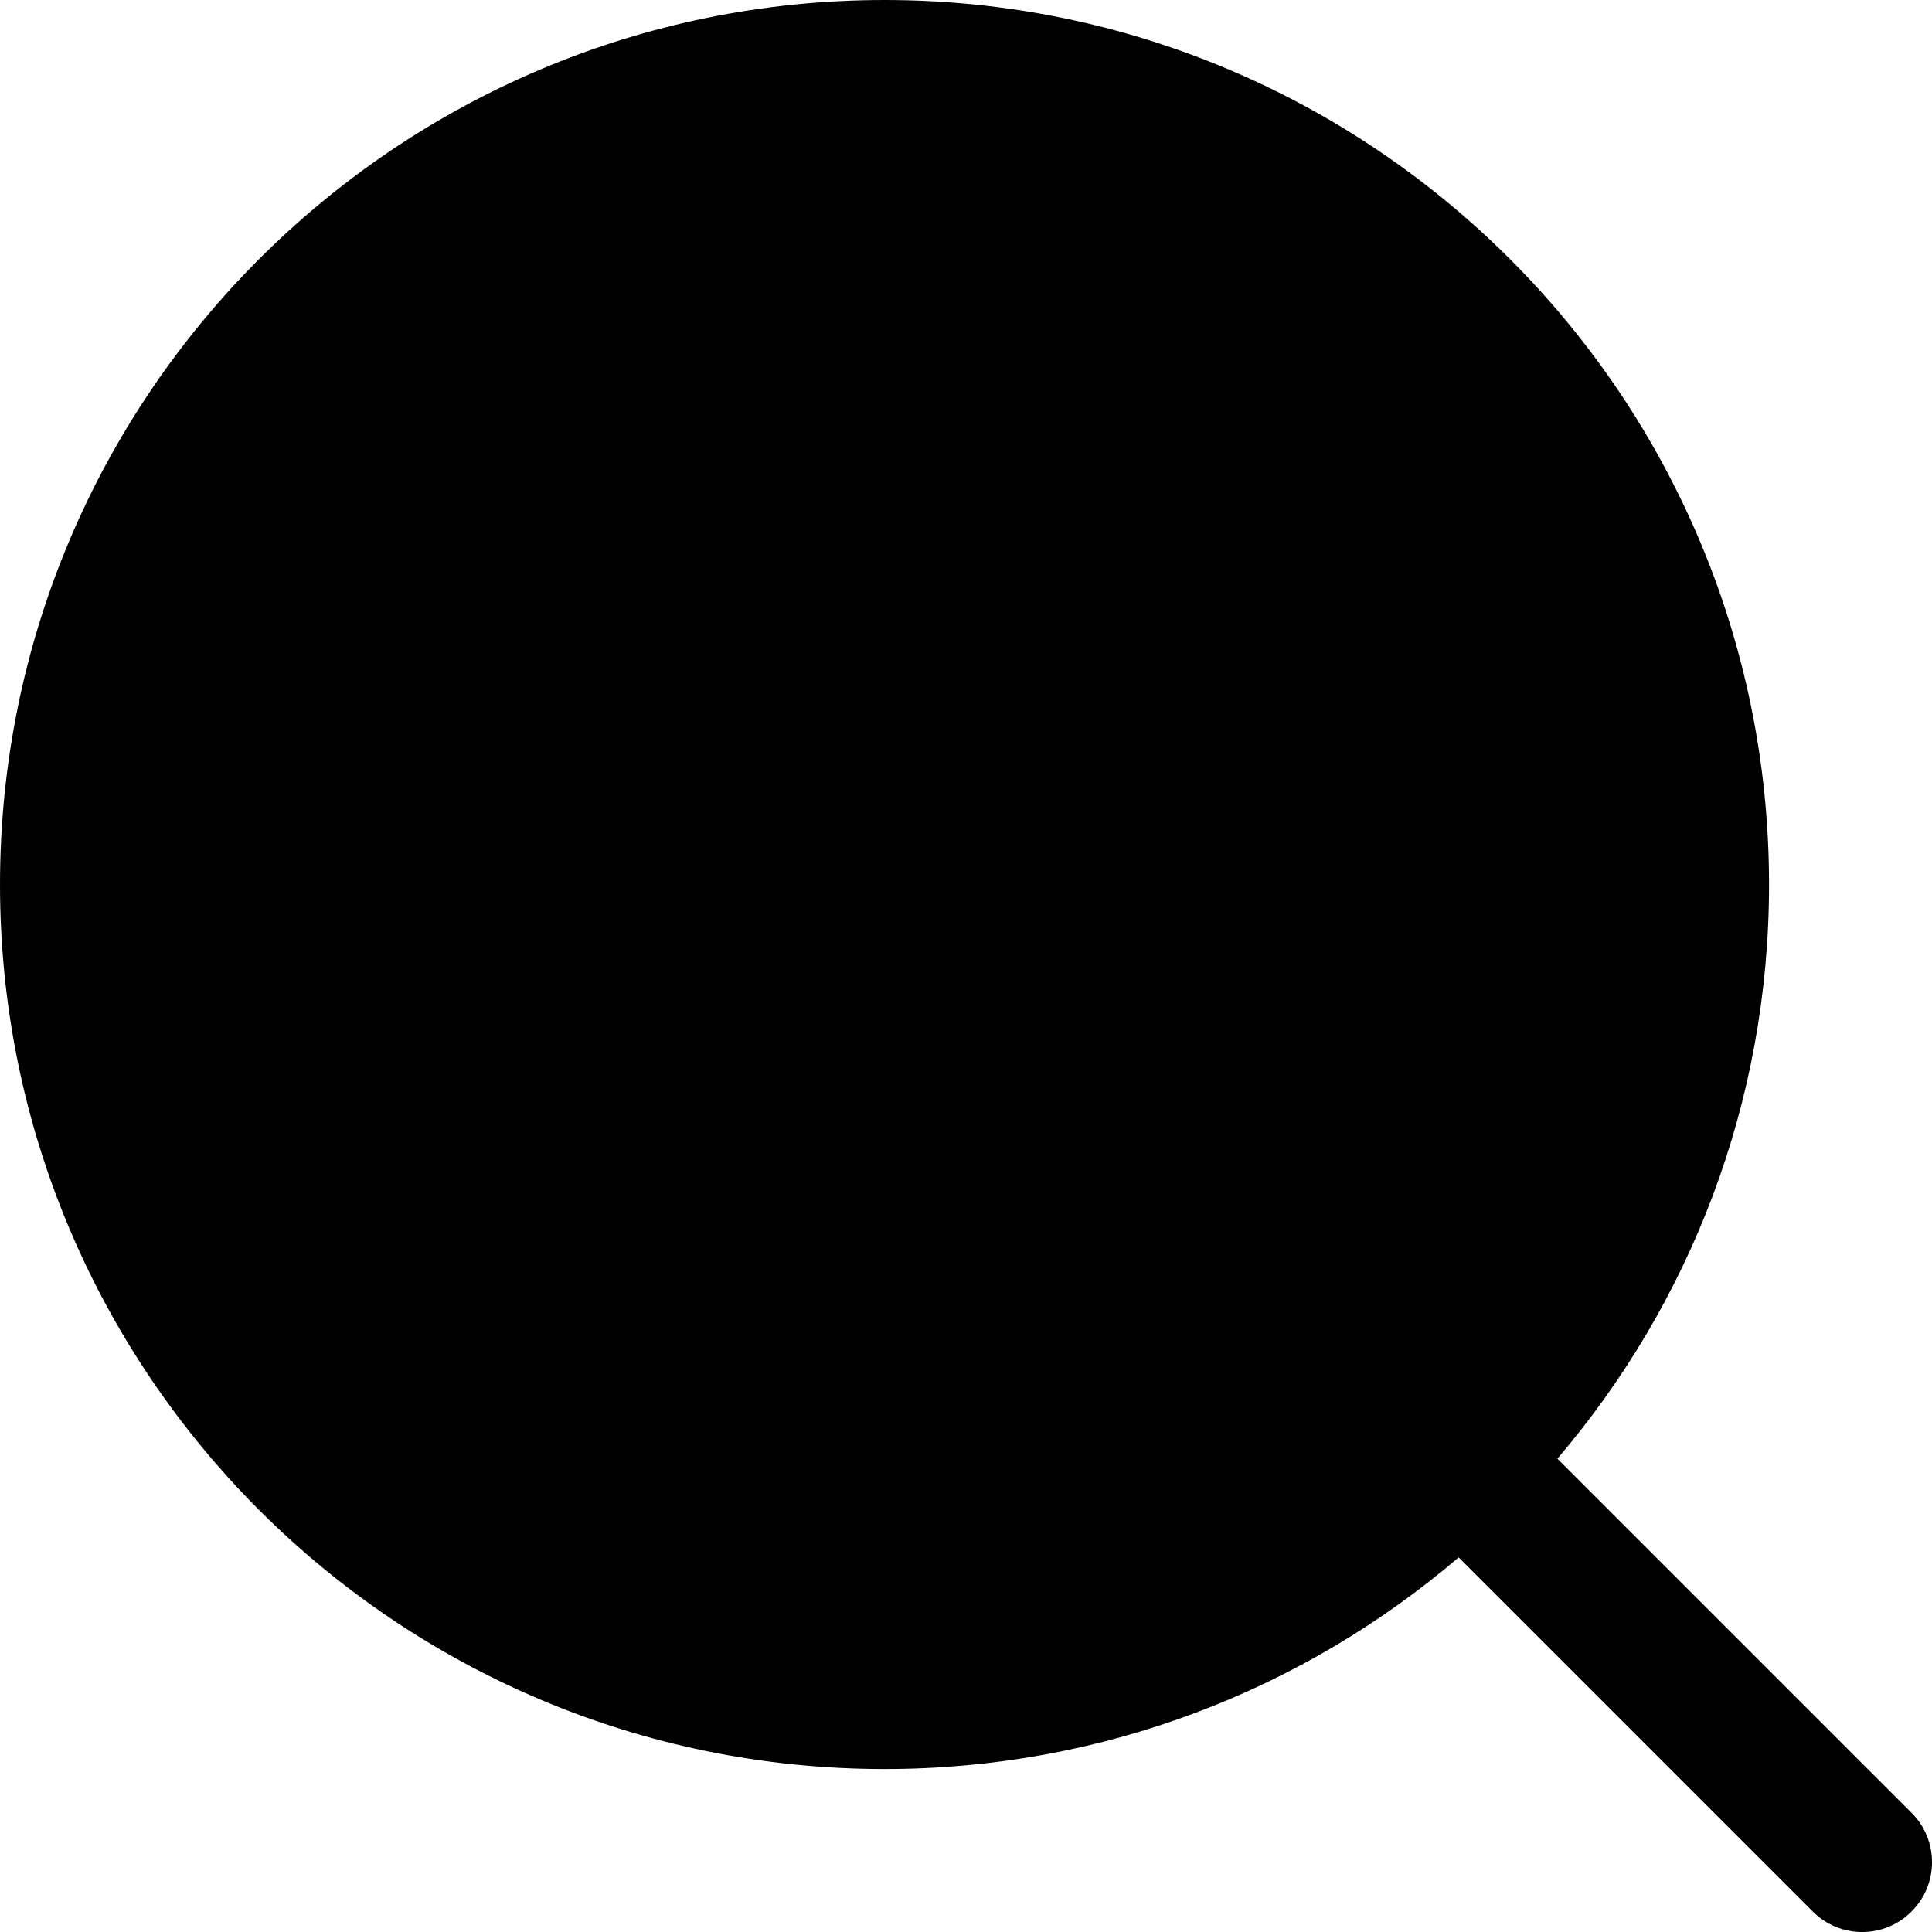
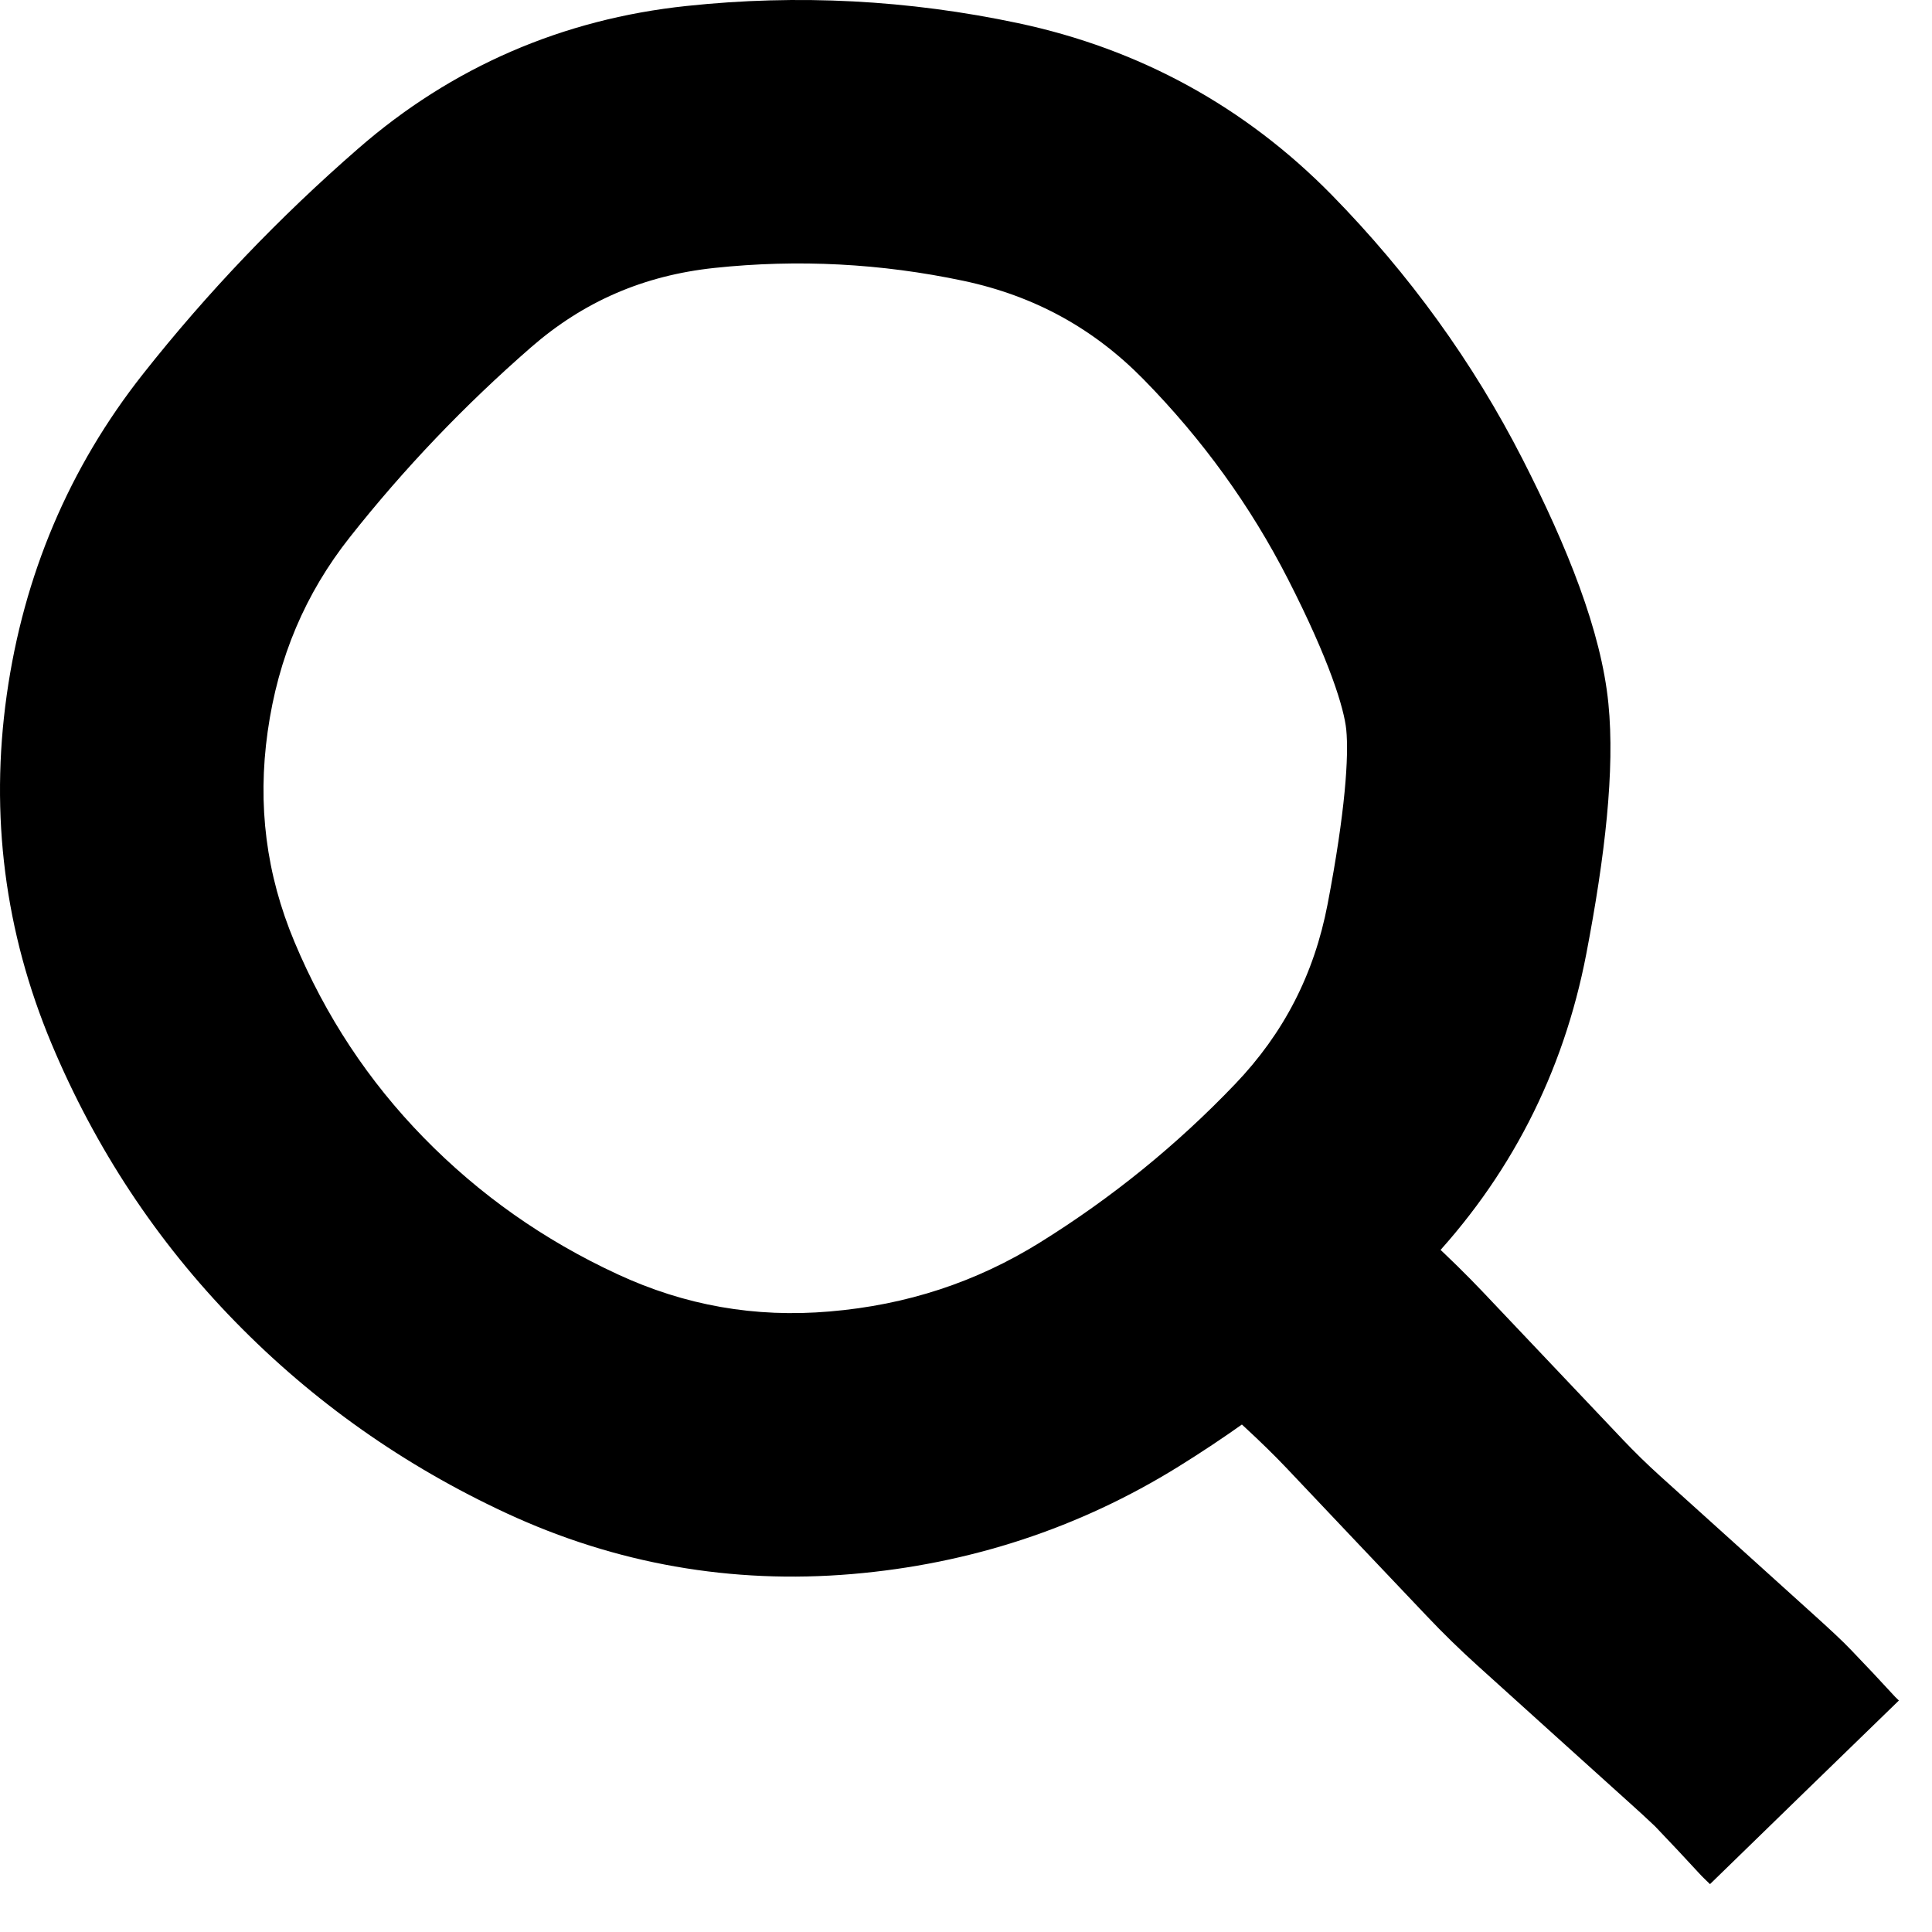
- <svg xmlns="http://www.w3.org/2000/svg" viewBox="0 0 20 20">
-   <path fill-rule="evenodd" clip-rule="evenodd" d="M19.788 19.788C20.071 19.506 20.071 19.048 19.788 18.766L16.122 15.1C17.488 13.501 18.313 11.425 18.313 9.157C18.313 4.1 14.214 0 9.157 0C4.1 0 0 4.1 0 9.157C0 14.214 4.1 18.313 9.157 18.313C11.425 18.313 13.501 17.488 15.1 16.122L18.766 19.788C19.048 20.071 19.506 20.071 19.788 19.788Z" />
+ <svg xmlns="http://www.w3.org/2000/svg" width="22" height="22" viewBox="0 0 22 22" fill="none">
+   <path d="M15.149 13.381L14.065 12.344L15.149 13.381ZM12.629 15.426L11.838 14.151L12.629 15.426ZM9.575 16.429L9.702 17.924L9.575 16.429ZM3.751 14.002L2.678 15.05L3.751 14.002ZM5.064 2.822L6.049 3.953L5.064 2.822ZM14.093 3.27L15.164 2.219L14.093 3.27ZM16.591 10.576L15.118 10.294C14.965 11.094 14.618 11.766 14.065 12.344L15.149 13.381L16.233 14.418C17.189 13.418 17.803 12.221 18.064 10.859L16.591 10.576ZM15.149 13.381L14.065 12.344C13.398 13.042 12.656 13.643 11.838 14.151L12.629 15.426L13.42 16.7C14.453 16.059 15.391 15.297 16.233 14.418L15.149 13.381ZM12.629 15.426L11.838 14.151C11.118 14.598 10.328 14.86 9.447 14.934L9.575 16.429L9.702 17.924C11.042 17.81 12.289 17.402 13.42 16.7L12.629 15.426ZM9.575 16.429L9.447 14.934C8.596 15.007 7.799 14.866 7.032 14.51L6.4 15.871L5.769 17.232C7.013 17.809 8.333 18.04 9.702 17.924L9.575 16.429ZM6.4 15.871L7.032 14.51C6.188 14.119 5.456 13.601 4.824 12.954L3.751 14.002L2.678 15.05C3.568 15.962 4.601 16.69 5.769 17.232L6.4 15.871ZM3.751 14.002L4.824 12.954C4.197 12.312 3.708 11.573 3.353 10.725L1.97 11.304L0.586 11.883C1.085 13.074 1.783 14.133 2.678 15.05L3.751 14.002ZM1.97 11.304L3.353 10.725C3.031 9.956 2.93 9.168 3.048 8.331L1.562 8.121L0.077 7.912C-0.116 9.279 0.054 10.613 0.586 11.883L1.97 11.304ZM1.562 8.121L3.048 8.331C3.167 7.485 3.478 6.757 3.983 6.118L2.806 5.188L1.629 4.258C0.786 5.325 0.269 6.553 0.077 7.912L1.562 8.121ZM2.806 5.188L3.983 6.118C4.599 5.338 5.287 4.617 6.049 3.953L5.064 2.822L4.08 1.691C3.179 2.475 2.361 3.331 1.629 4.258L2.806 5.188ZM5.064 2.822L6.049 3.953C6.646 3.434 7.327 3.137 8.135 3.051L7.977 1.559L7.818 0.068C6.407 0.217 5.146 0.762 4.08 1.691L5.064 2.822ZM7.977 1.559L8.135 3.051C9.087 2.95 10.031 2.999 10.972 3.198L11.283 1.731L11.595 0.264C10.346 -0.001 9.086 -0.067 7.818 0.068L7.977 1.559ZM11.283 1.731L10.972 3.198C11.78 3.37 12.452 3.739 13.022 4.32L14.093 3.27L15.164 2.219C14.177 1.214 12.976 0.557 11.595 0.264L11.283 1.731ZM14.093 3.27L13.022 4.32C13.697 5.008 14.242 5.765 14.666 6.594L16.002 5.911L17.338 5.229C16.773 4.123 16.046 3.119 15.164 2.219L14.093 3.27ZM16.002 5.911L14.666 6.594C15.145 7.531 15.306 8.071 15.33 8.308L16.822 8.159L18.315 8.01C18.233 7.185 17.847 6.227 17.338 5.229L16.002 5.911ZM16.822 8.159L15.33 8.308C15.36 8.611 15.32 9.238 15.118 10.294L16.591 10.576L18.064 10.859C18.276 9.753 18.391 8.768 18.315 8.01L16.822 8.159Z" fill="currentColor" />
+   <path d="M14.191 14.229L13.115 15.275C13.125 15.284 13.134 15.293 13.144 15.302L14.191 14.229ZM15.22 15.178L14.174 16.251L14.174 16.251L15.22 15.178ZM15.766 15.713L14.648 16.715L14.648 16.715L15.766 15.713ZM16.565 16.556L17.684 15.554V15.554L16.565 16.556ZM17.363 17.398L16.245 18.4L16.245 18.4L17.363 17.398ZM17.865 17.887L16.83 18.971L16.83 18.971L17.865 17.887ZM18.744 18.681L19.779 17.597L19.779 17.597L18.744 18.681ZM19.623 19.475L18.588 20.558L18.588 20.558L19.623 19.475ZM19.962 19.792L18.844 20.794L18.844 20.794L19.962 19.792ZM20.217 20.061L21.346 19.07C21.342 19.066 21.339 19.062 21.335 19.058L20.217 20.061ZM20.476 20.34L19.347 21.33C19.364 21.349 19.382 21.367 19.4 21.385L20.476 20.34ZM14.119 14.159L13.043 15.205L13.115 15.275L14.191 14.229L15.266 13.184L15.194 13.114L14.119 14.159ZM14.191 14.229L13.144 15.302L14.174 16.251L15.22 15.178L16.267 14.105L15.237 13.156L14.191 14.229ZM15.22 15.178L14.174 16.251C14.359 16.422 14.516 16.576 14.648 16.715L15.766 15.713L16.885 14.711C16.699 14.515 16.492 14.312 16.267 14.105L15.22 15.178ZM15.766 15.713L14.648 16.715L15.446 17.558L16.565 16.556L17.684 15.554L16.885 14.711L15.766 15.713ZM16.565 16.556L15.446 17.558L16.245 18.4L17.363 17.398L18.482 16.396L17.684 15.554L16.565 16.556ZM17.363 17.398L16.245 18.4C16.431 18.597 16.626 18.787 16.83 18.971L17.865 17.887L18.9 16.804C18.753 16.671 18.614 16.535 18.482 16.396L17.363 17.398ZM17.865 17.887L16.83 18.971L17.709 19.765L18.744 18.681L19.779 17.597L18.9 16.804L17.865 17.887ZM18.744 18.681L17.709 19.765L18.588 20.558L19.623 19.475L20.658 18.391L19.779 17.597L18.744 18.681ZM19.623 19.475L18.588 20.558C18.672 20.634 18.737 20.693 18.784 20.738C18.837 20.787 18.851 20.802 18.844 20.794L19.962 19.792L21.08 18.79C20.982 18.686 20.824 18.541 20.658 18.391L19.623 19.475ZM19.962 19.792L18.844 20.794L19.099 21.063L20.217 20.061L21.335 19.058L21.08 18.79L19.962 19.792ZM20.217 20.061L19.088 21.051L19.347 21.33L20.476 20.34L21.605 19.349L21.346 19.07L20.217 20.061ZM20.476 20.34L19.4 21.385L19.472 21.455L20.547 20.409L21.623 19.364L21.551 19.294L20.476 20.34Z" fill="currentColor" />
</svg>
